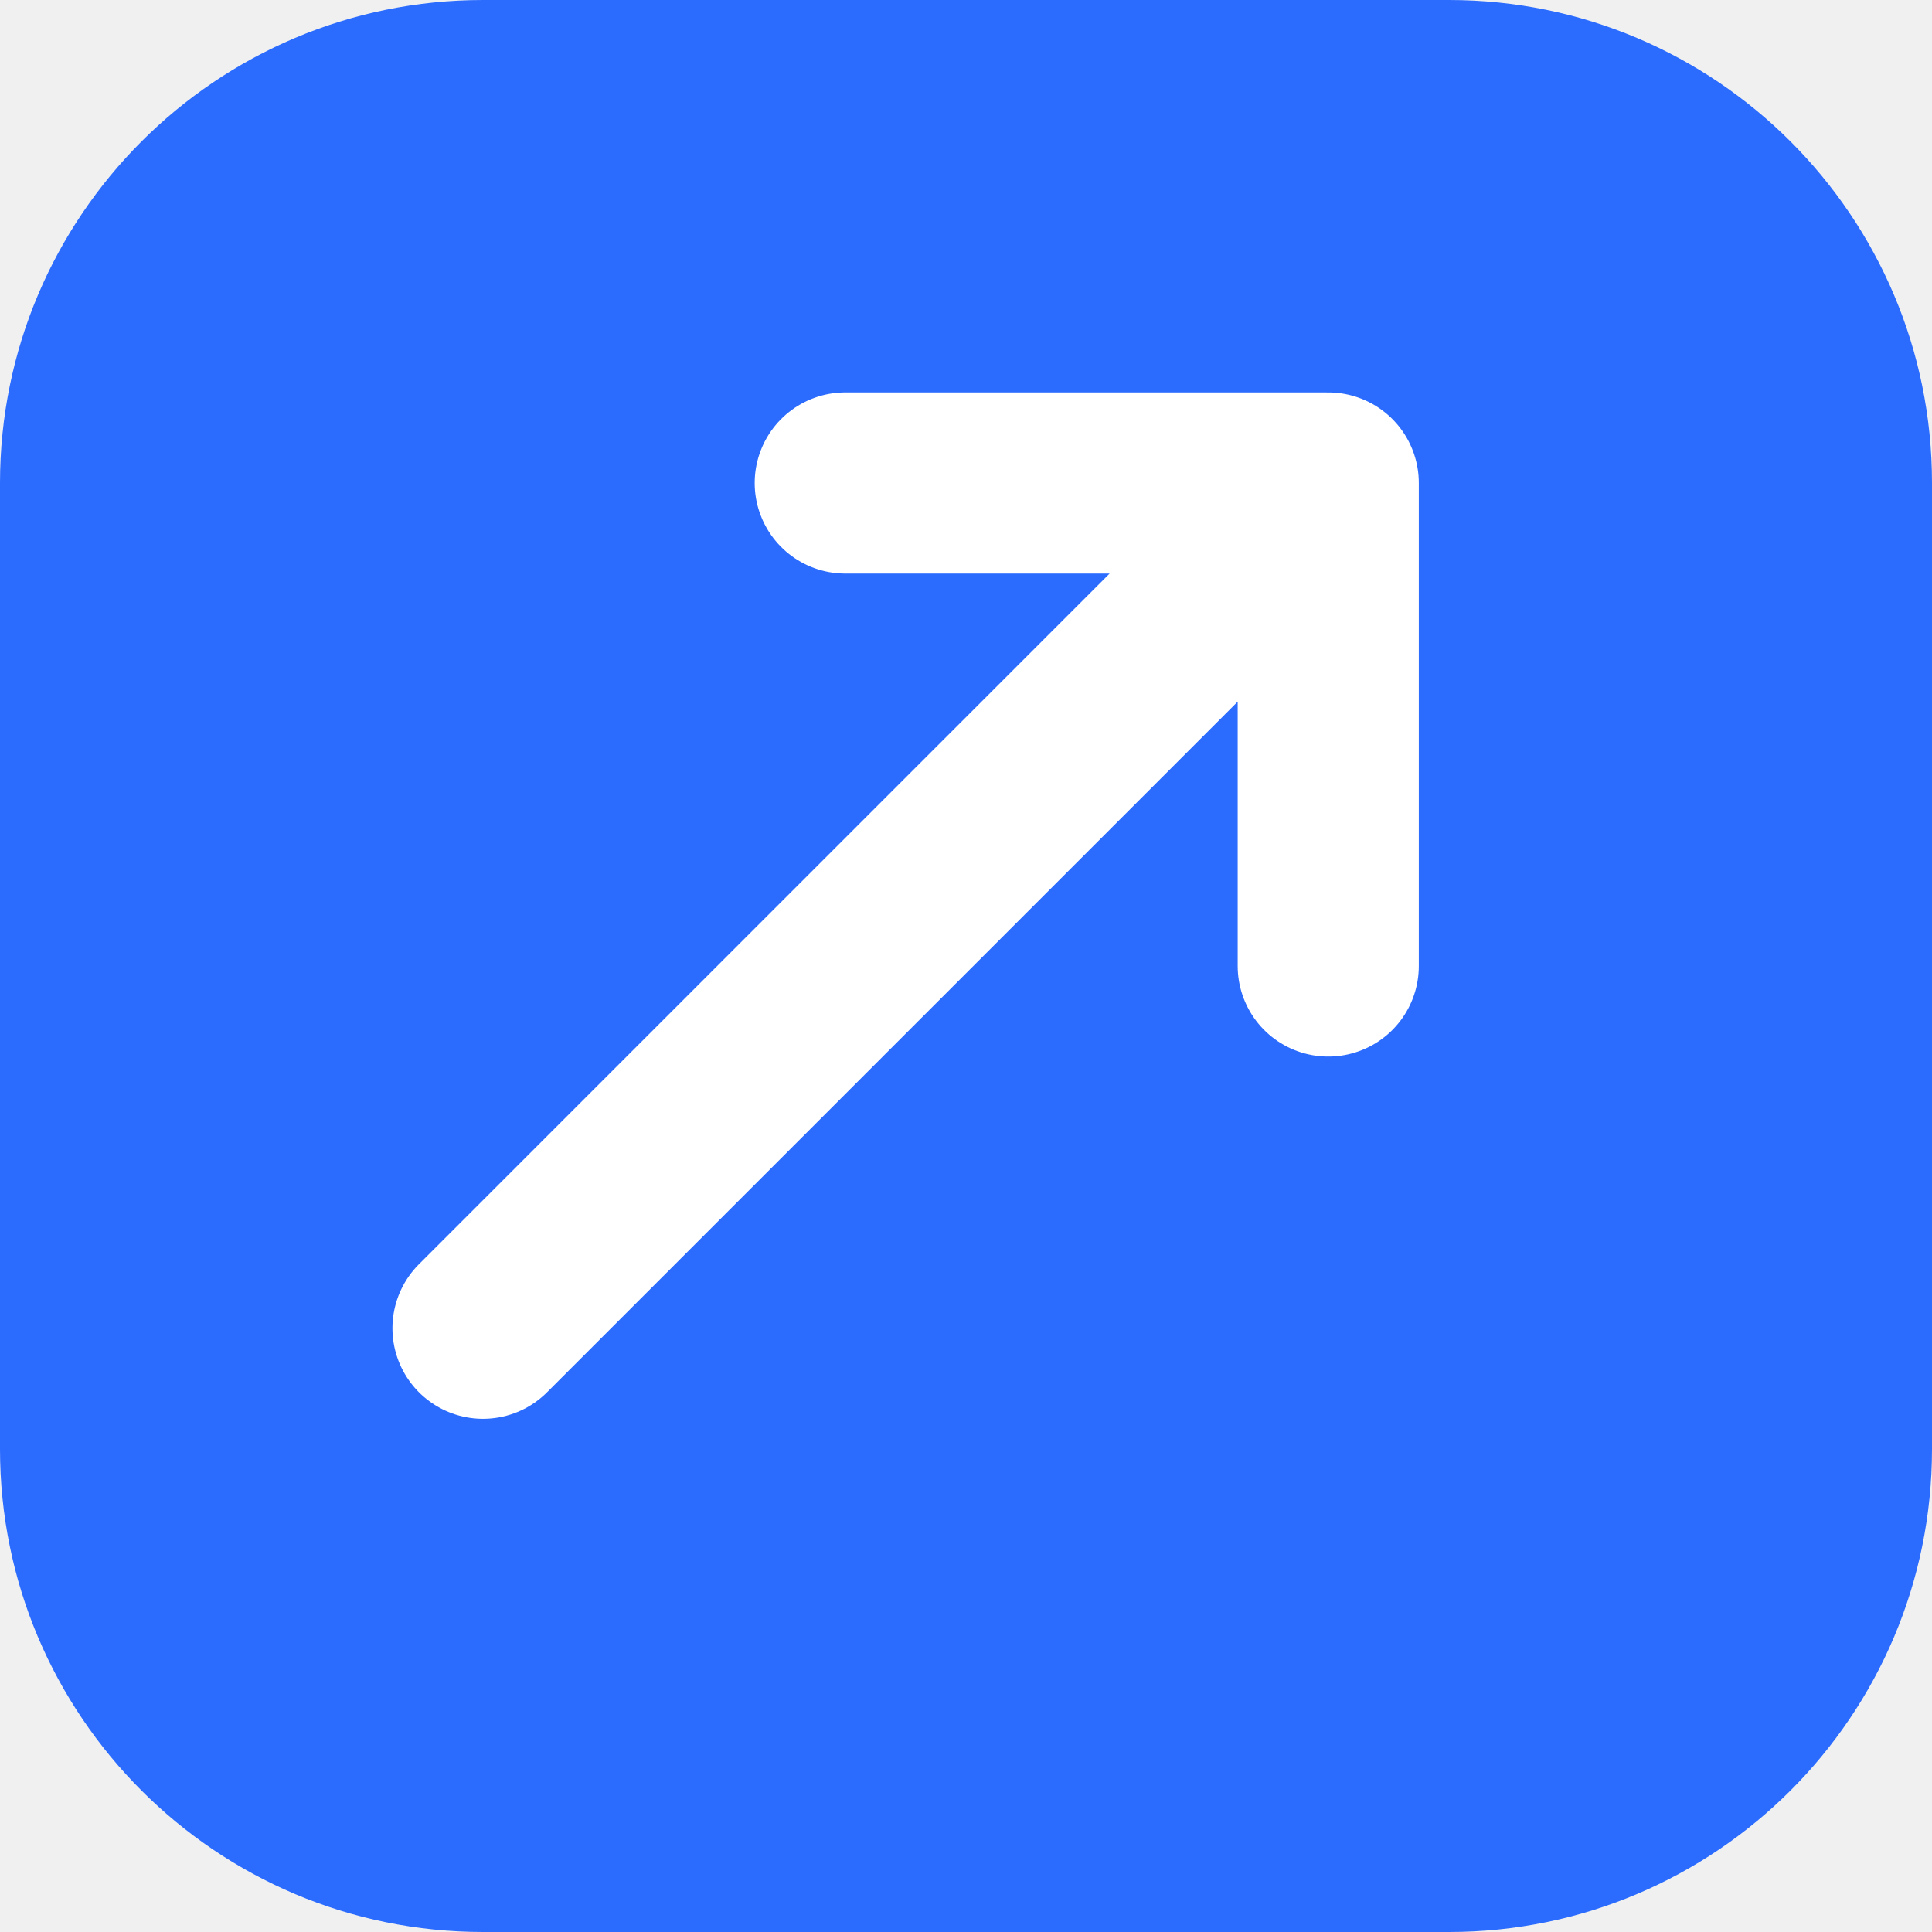
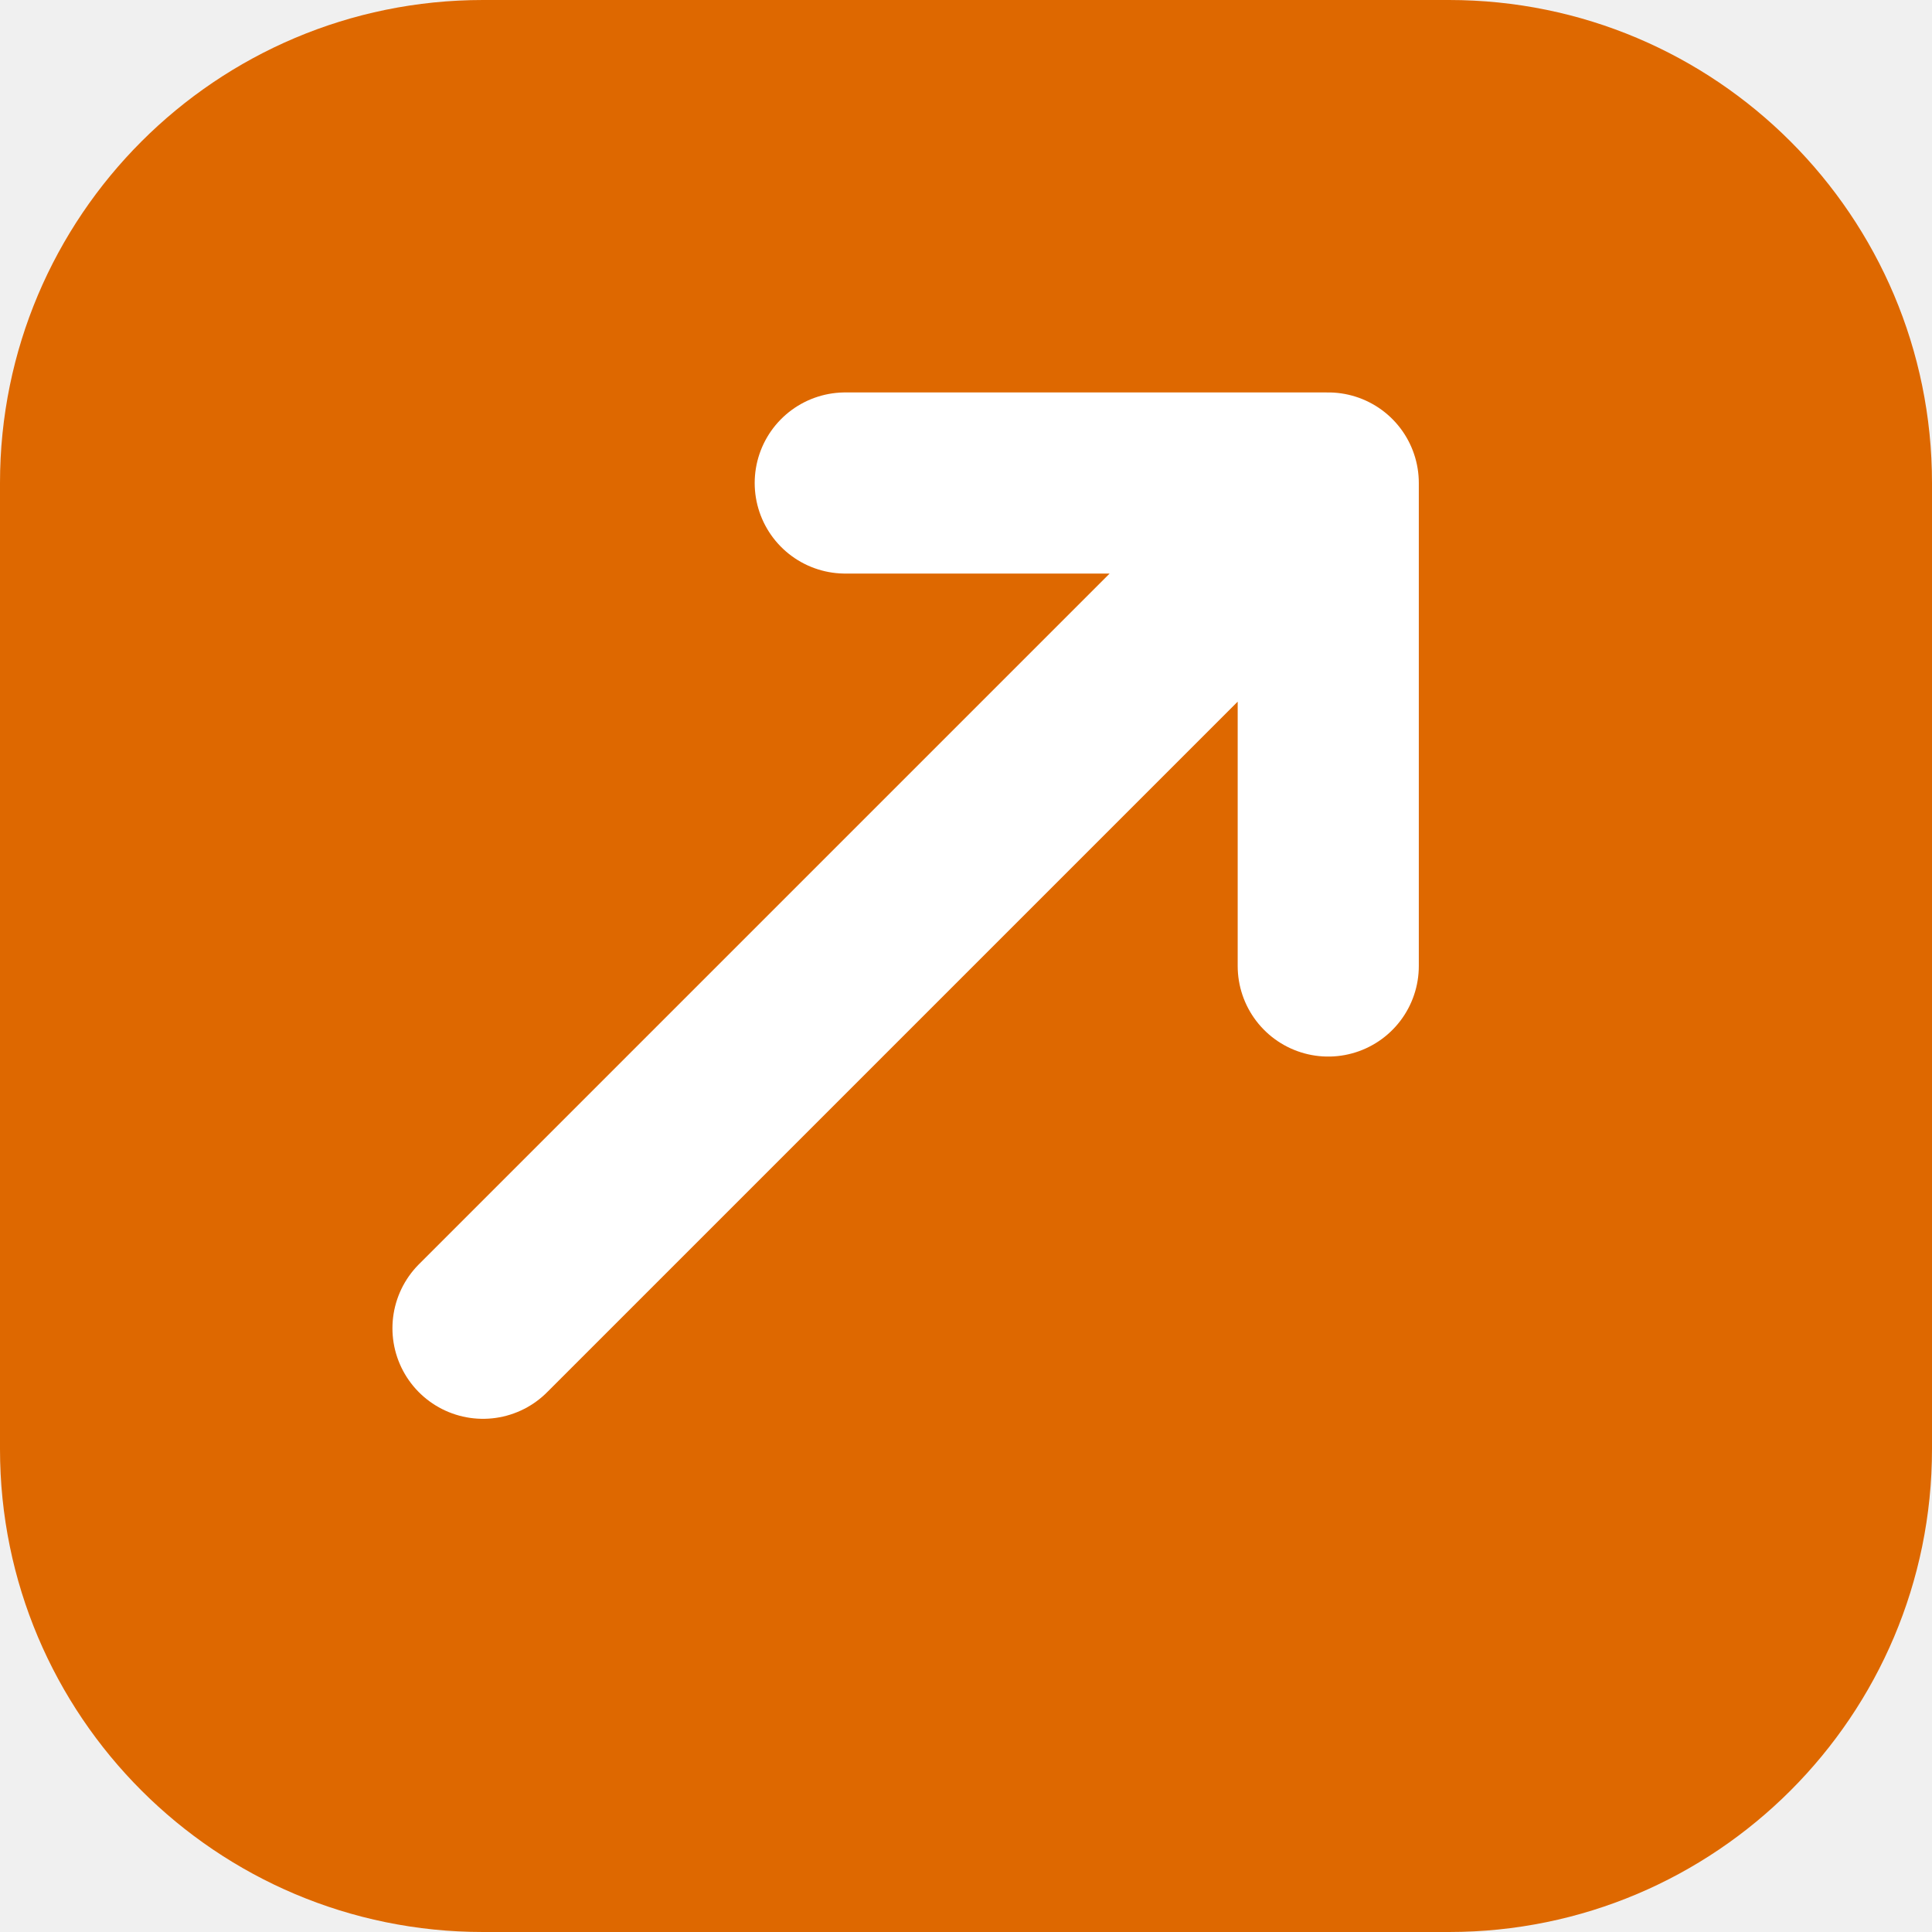
<svg xmlns="http://www.w3.org/2000/svg" viewBox="0 0 32 32">
-   <rect width="32" height="32" rx="8" fill="#2b6cff" />
+   <rect width="32" height="32" rx="8" fill="#de6800" />
  <path d="M8 22 22 8m0 0h-8m8 0v8" stroke="#fff" stroke-width="3" fill="none" stroke-linecap="round" stroke-linejoin="round" />
</svg>
